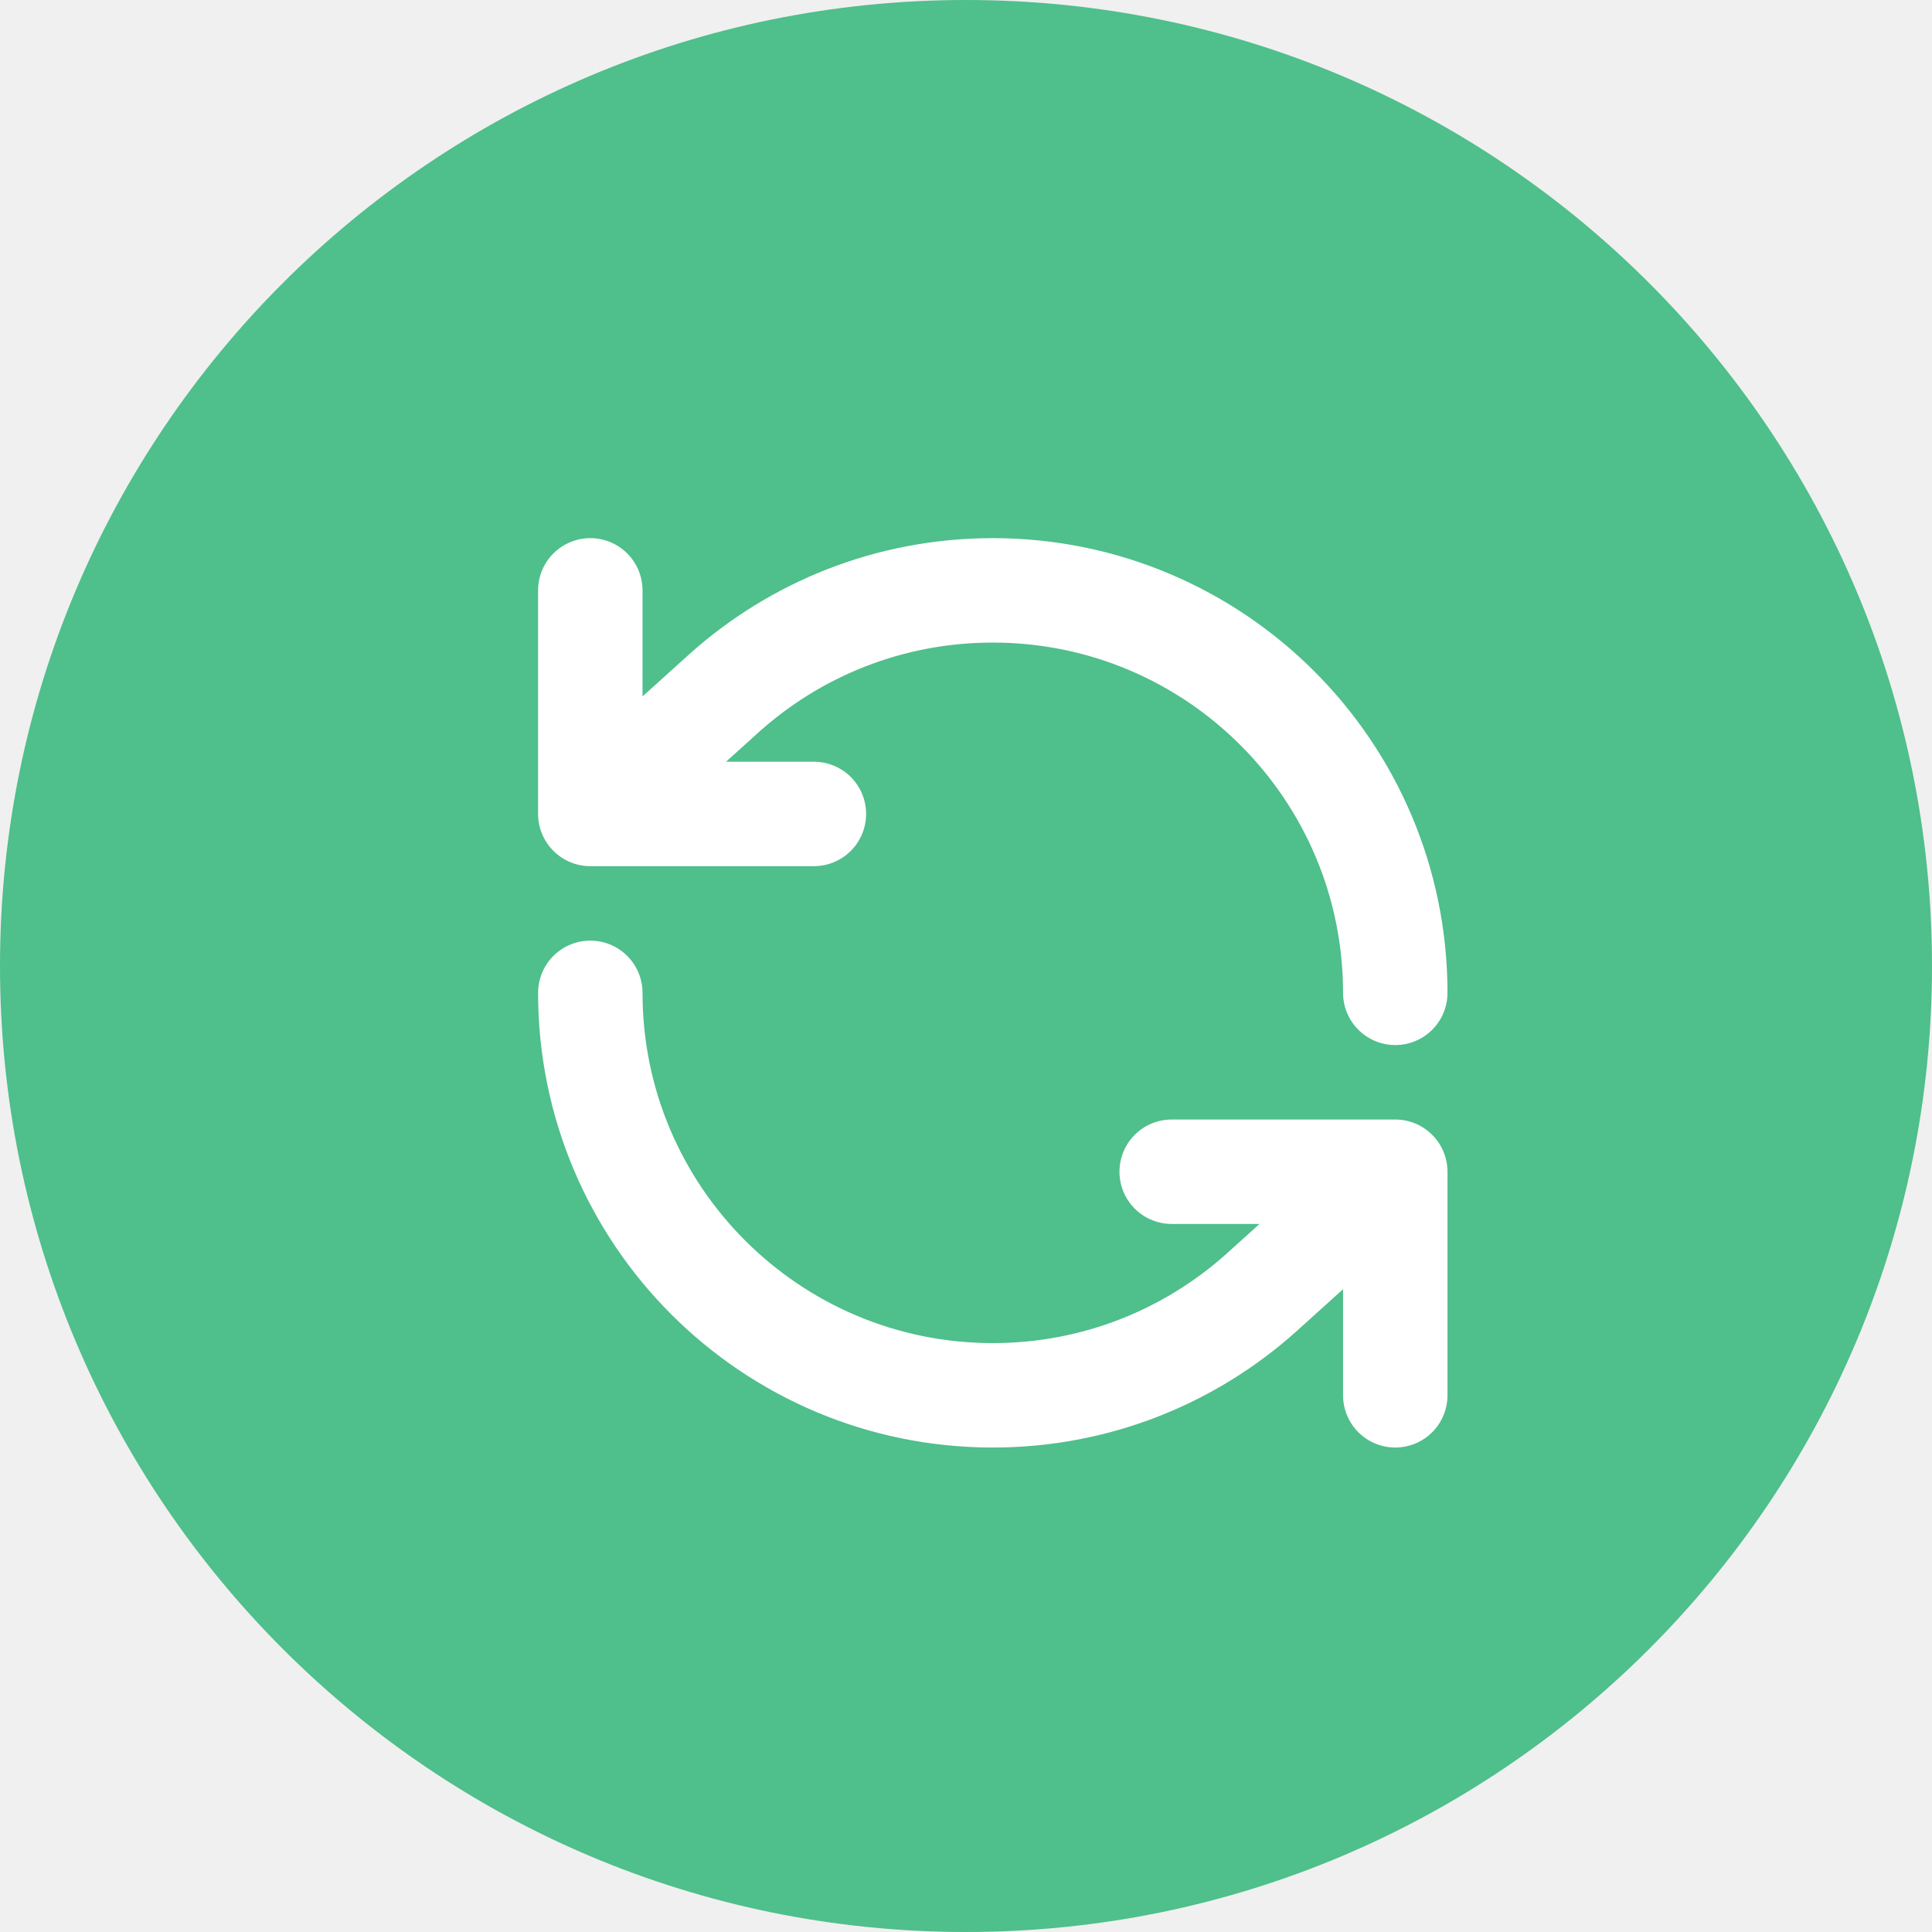
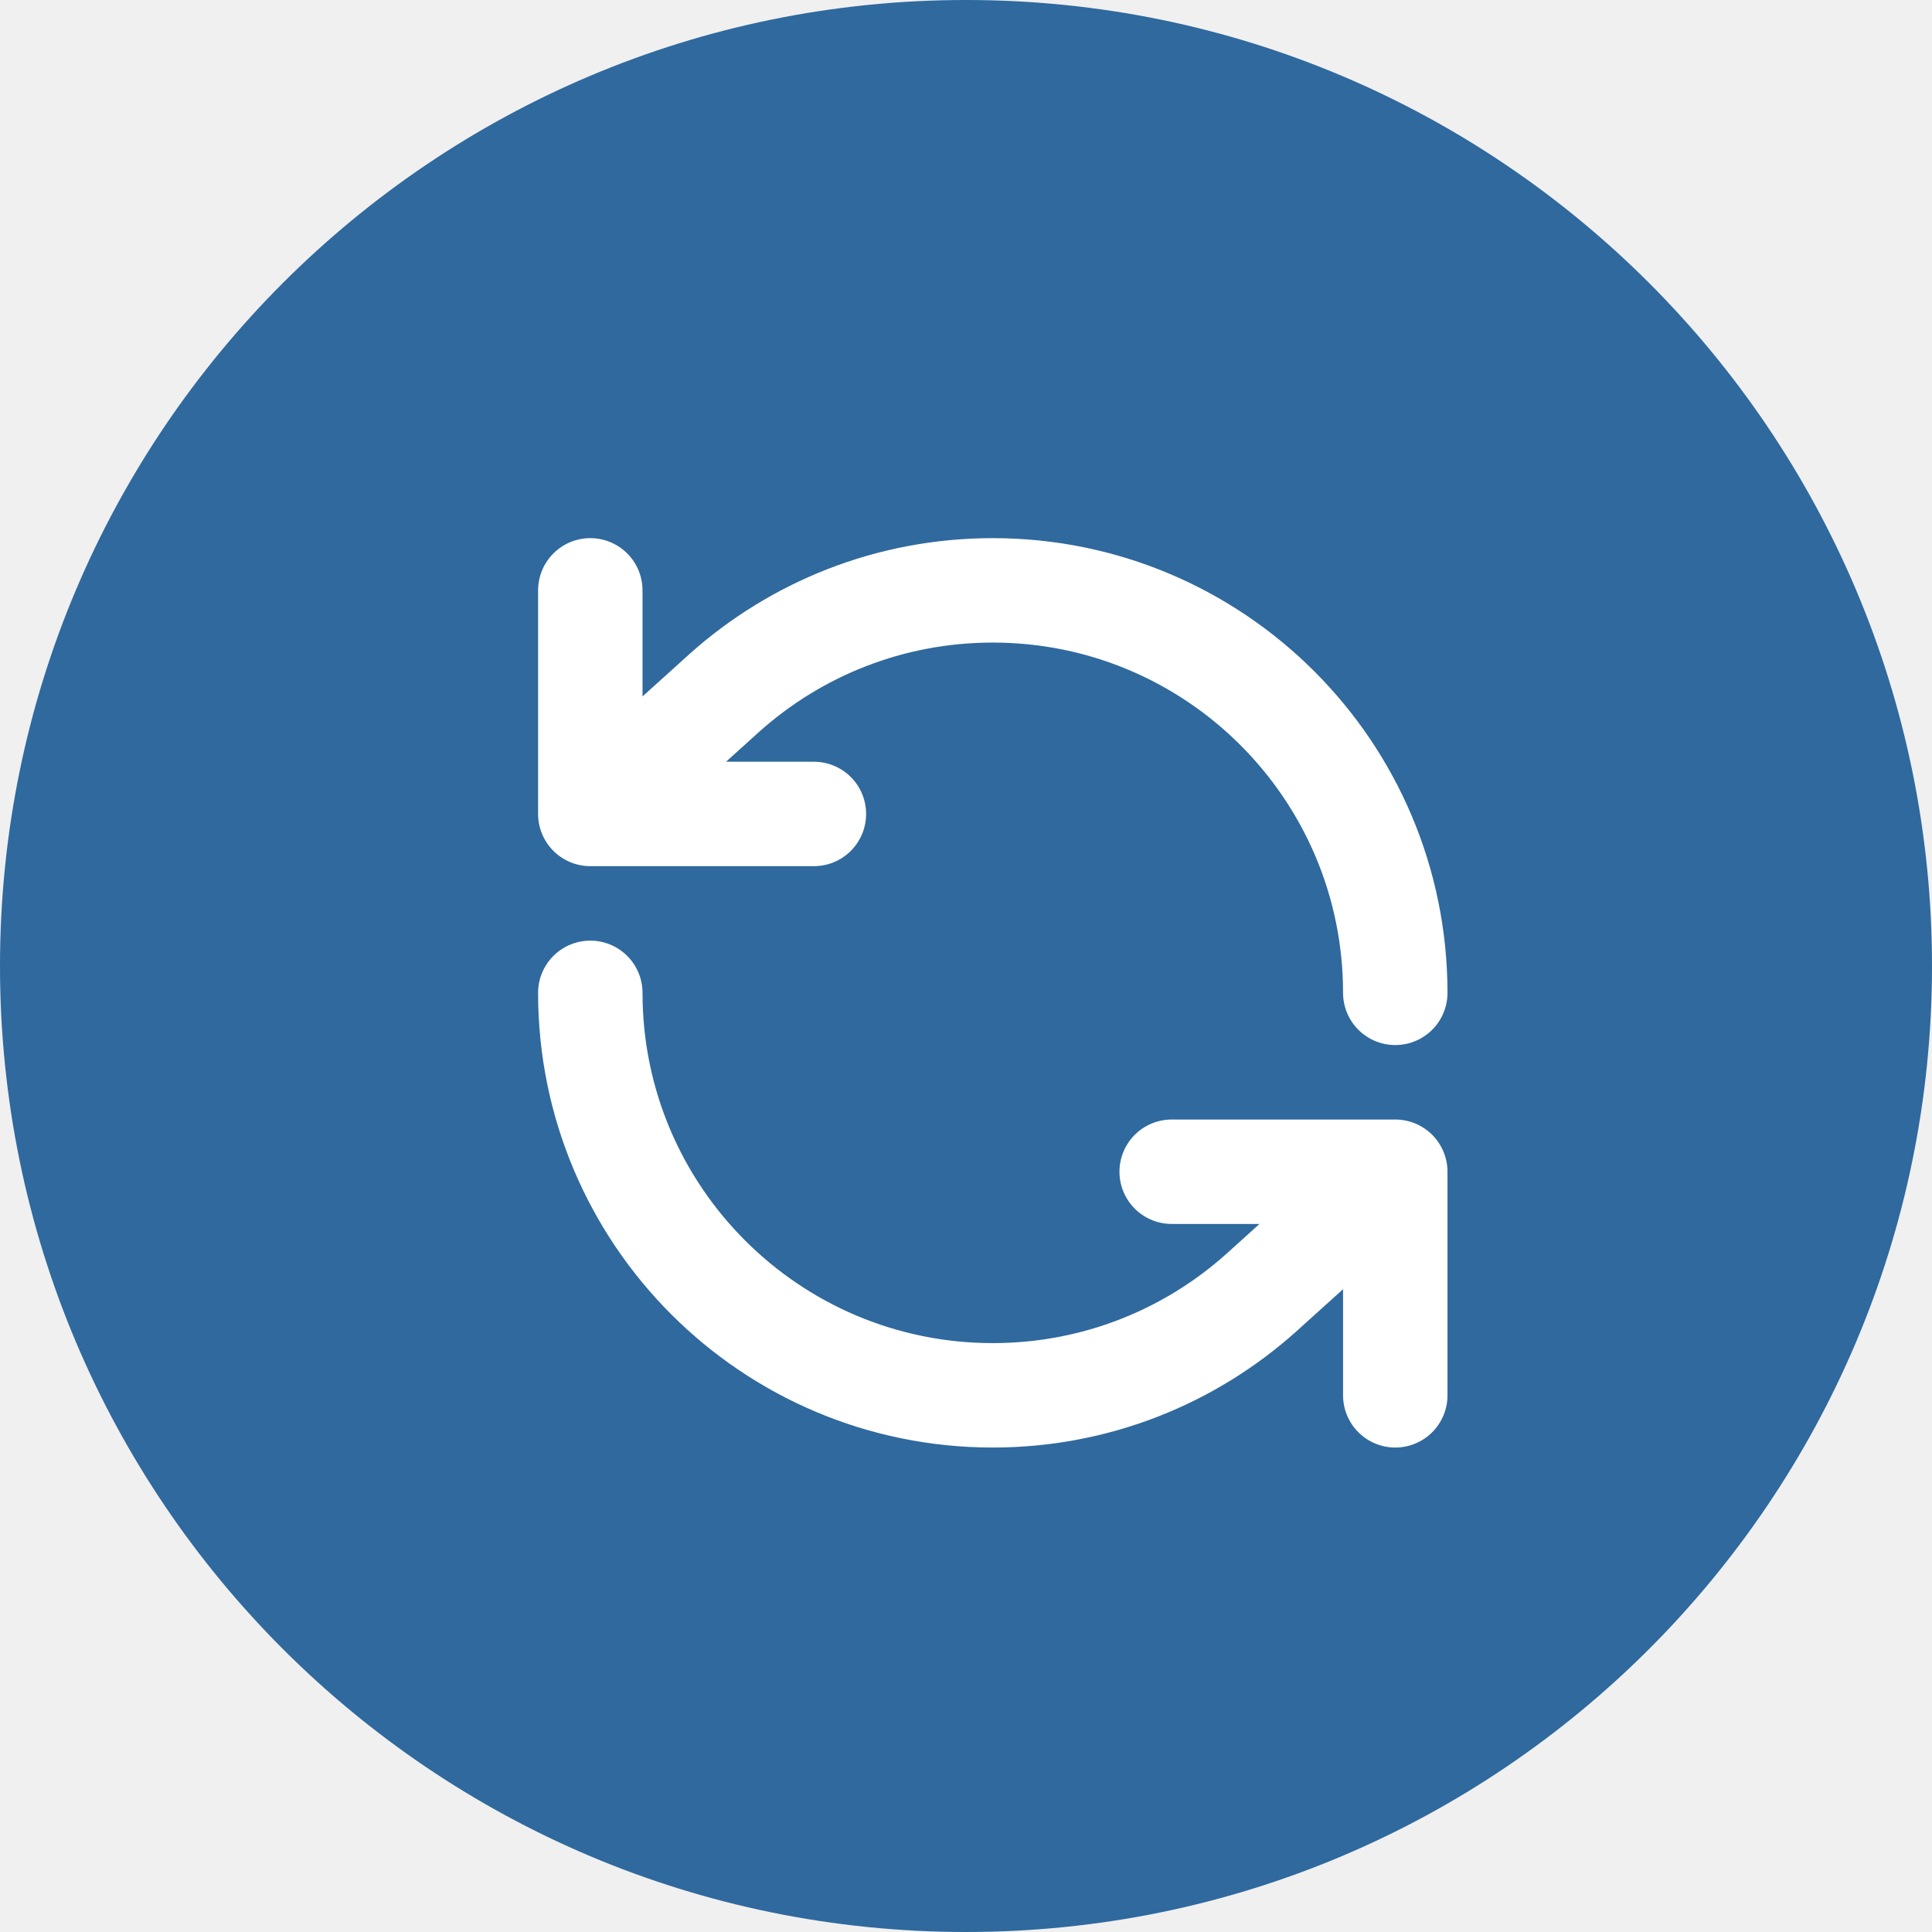
<svg xmlns="http://www.w3.org/2000/svg" width="37" height="37" viewBox="0 0 37 37" fill="none">
-   <rect width="37" height="37" rx="18.5" fill="#4FBF8B" />
+   <rect width="37" height="37" rx="18.5" fill="#2f699e" />
  <path d="M11.305 19.014C11.305 23.271 14.756 26.722 19.013 26.722C20.987 26.722 22.788 25.98 24.152 24.759L26.721 22.44M26.721 22.44V26.722M26.721 22.44H22.439M26.721 19.014C26.721 14.757 23.27 11.306 19.013 11.306C17.039 11.306 15.238 12.048 13.874 13.268L11.305 15.588M11.305 15.588V11.306M11.305 15.588H15.587" stroke="white" stroke-width="2" stroke-linecap="round" stroke-linejoin="round" />
</svg>
